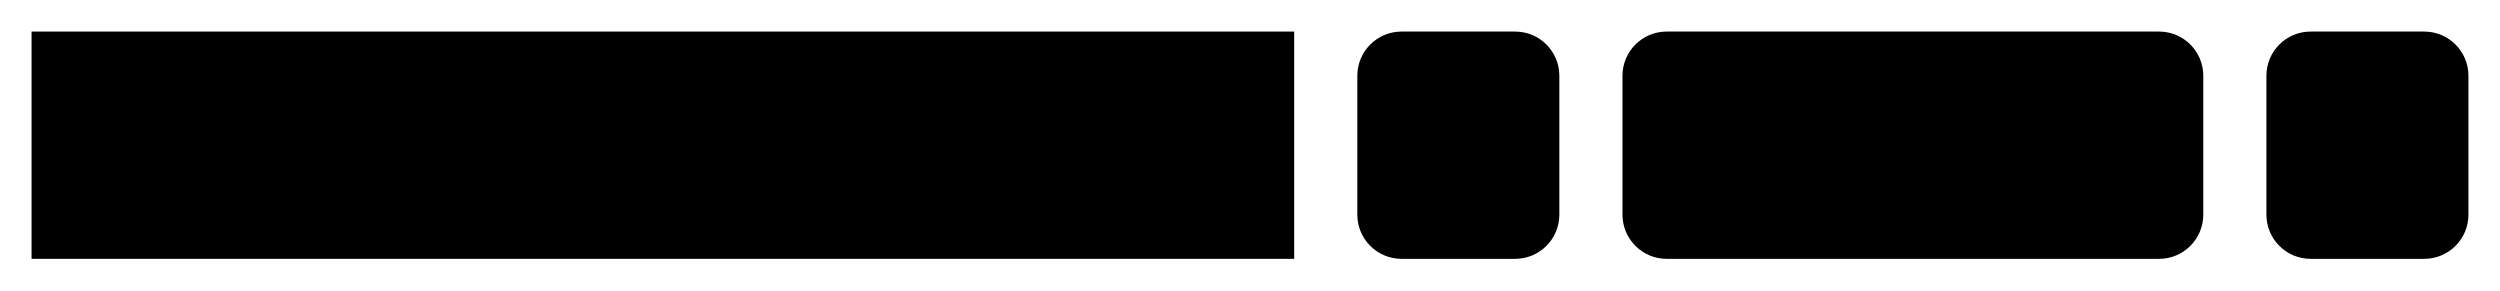
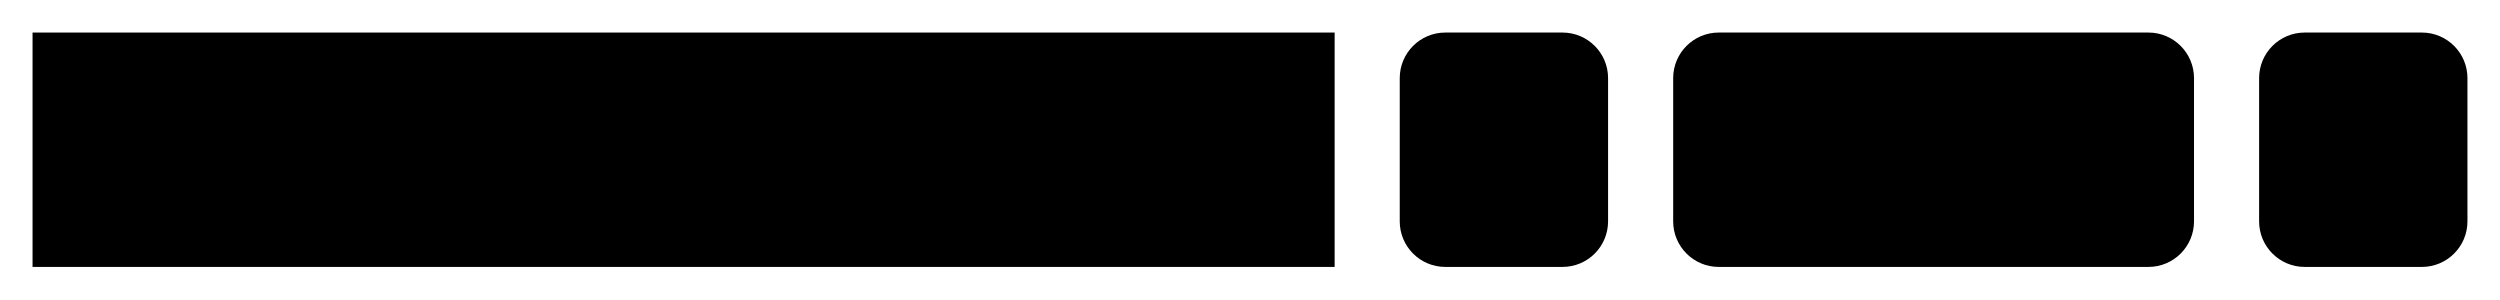
- <svg xmlns="http://www.w3.org/2000/svg" version="1.1" width="396" height="46" viewbox="0 0 396 46">
+ <svg xmlns="http://www.w3.org/2000/svg" version="1.1" width="384" height="46" viewbox="0 0 384 46">
  <defs>
    <style type="text/css">#guide .c{fill:none;stroke:#222222;}#guide .k{fill:#000000;font-family:Roboto Mono,Sans-serif;font-size:20px;}#guide .s{fill:#e4f4ff;stroke:#222222;}#guide .syn{fill:#8D8D8D;font-family:Roboto Mono,Sans-serif;font-size:20px;}</style>
  </defs>
-   <path class="c" d="M0 31h5m200 0h10m32 0h10m92 0h10m32 0h5" />
+   <path class="c" d="M0 31h5m200 0h10m32 0h10m80 0h10m32 0h5" />
  <rect class="s" x="5" y="5" width="200" height="36" />
  <text class="k" x="15" y="31">TO_TIMEDURATION</text>
  <rect class="s" x="215" y="5" width="32" height="36" rx="7" />
  <text class="syn" x="225" y="31">(</text>
-   <rect class="s" x="257" y="5" width="92" height="36" rx="7" />
-   <text class="k" x="267" y="31">string</text>
-   <rect class="s" x="359" y="5" width="32" height="36" rx="7" />
-   <text class="syn" x="369" y="31">)</text>
+   <rect class="s" x="257" y="5" width="80" height="36" rx="7" />
+   <text class="k" x="267" y="31">field</text>
+   <rect class="s" x="347" y="5" width="32" height="36" rx="7" />
+   <text class="syn" x="357" y="31">)</text>
</svg>
